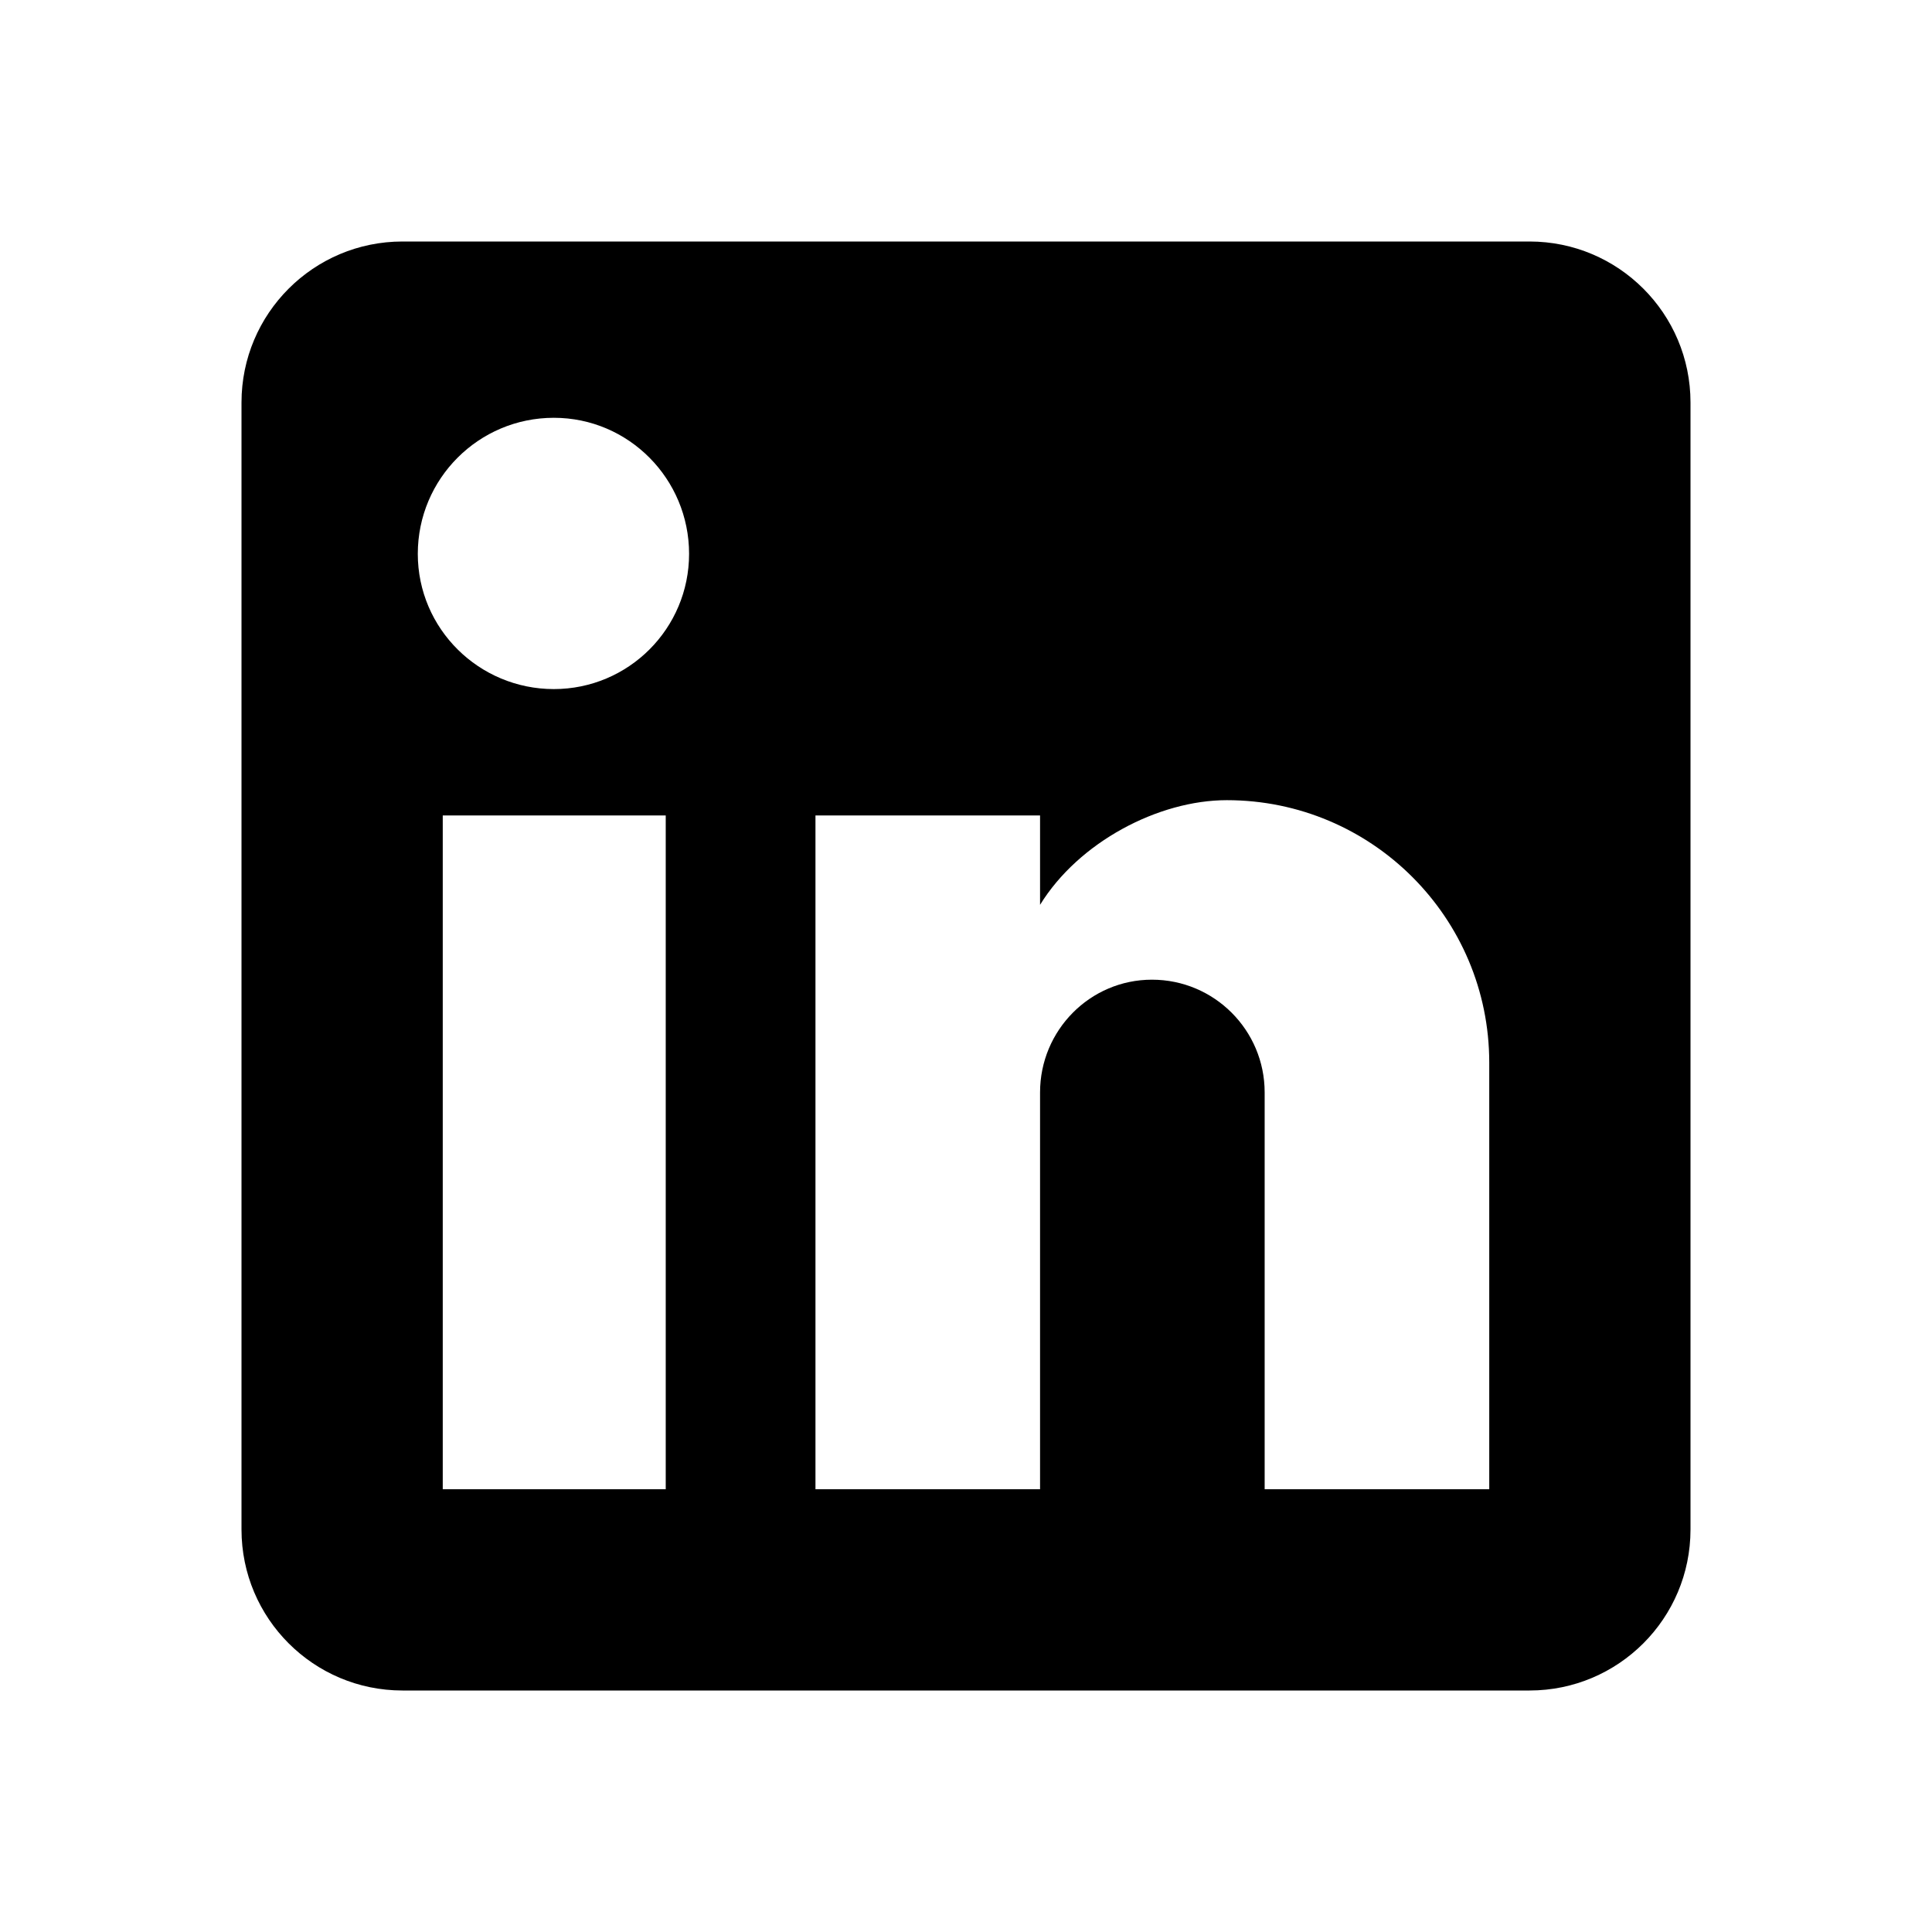
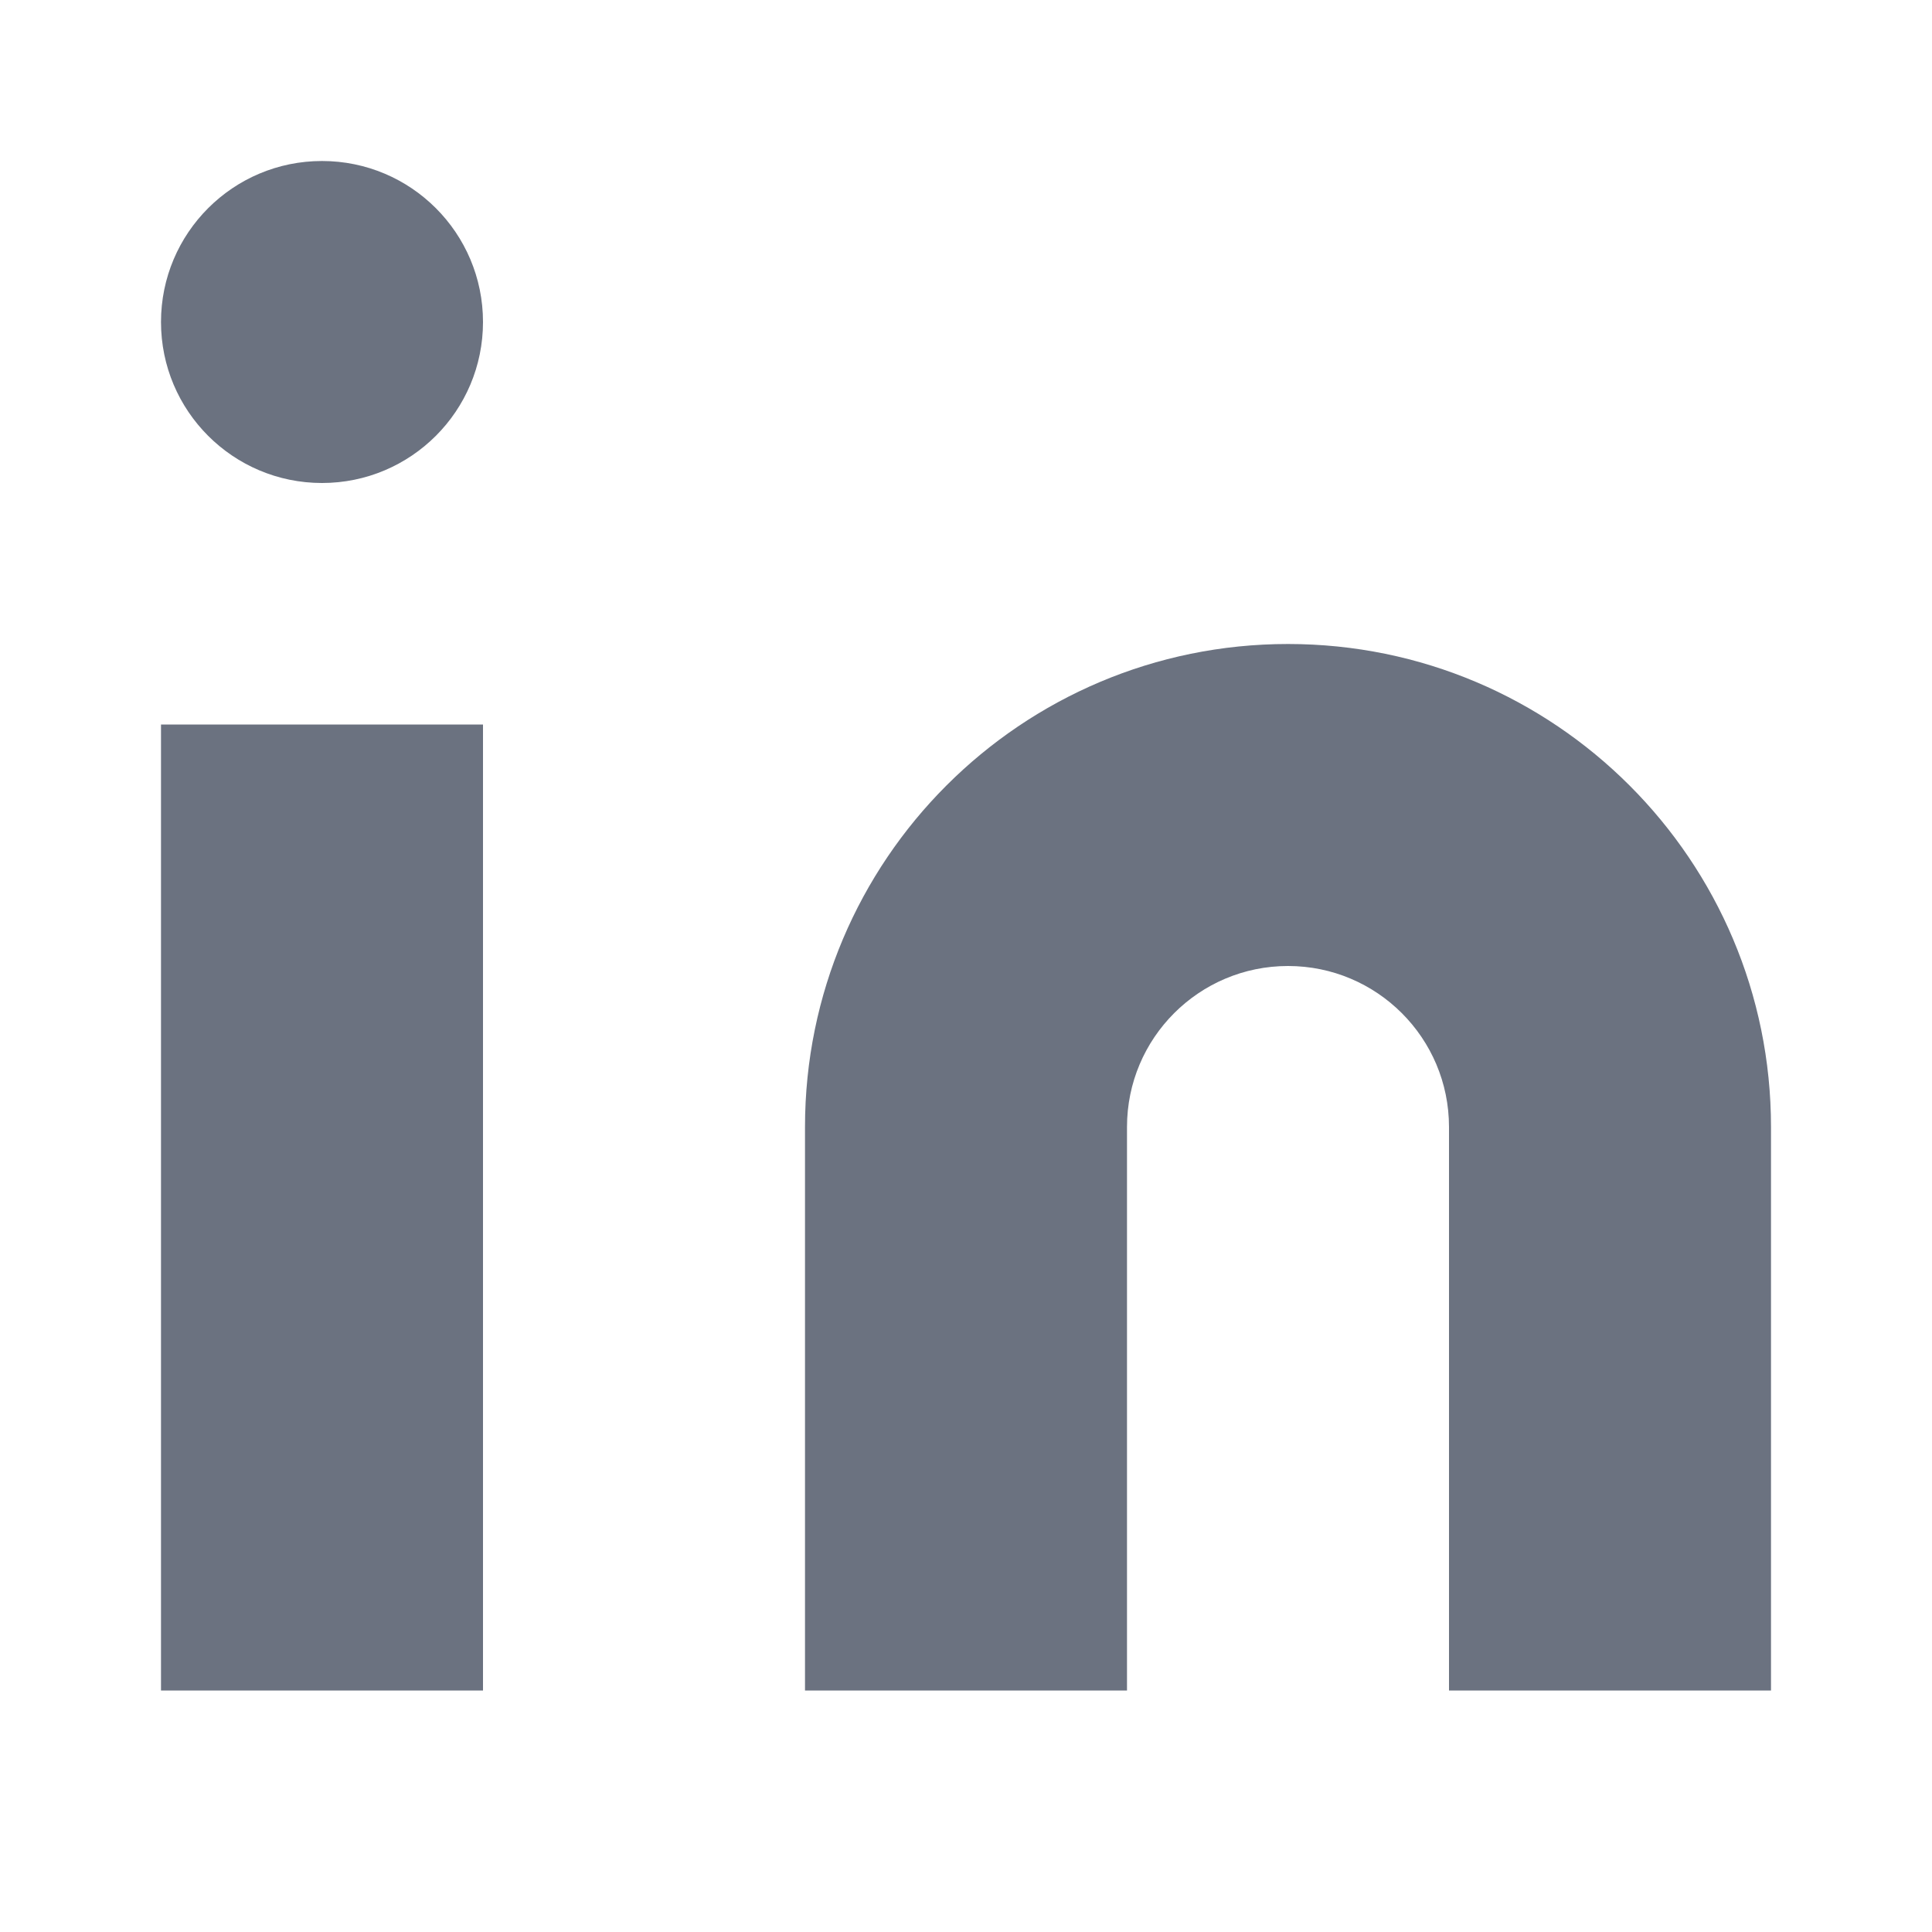
- <svg xmlns="http://www.w3.org/2000/svg" version="1.1" width="24" height="24" viewBox="0 0 24 24">
-   <path d="M19 3A2 2 0 0 1 21 5V19A2 2 0 0 1 19 21H5A2 2 0 0 1 3 19V5A2 2 0 0 1 5 3H19M18.5 18.5V13.2A3.26 3.26 0 0 0 15.24 9.94C14.39 9.94 13.4 10.46 12.92 11.24V10.13H10.13V18.5H12.92V13.57C12.92 12.8 13.54 12.17 14.31 12.17A1.4 1.4 0 0 1 15.71 13.57V18.5H18.5M6.88 8.56A1.68 1.68 0 0 0 8.56 6.88C8.56 5.95 7.81 5.19 6.88 5.19A1.69 1.69 0 0 0 5.19 6.88C5.19 7.81 5.95 8.56 6.88 8.56M8.27 18.5V10.13H5.5V18.5H8.27Z" />
+ <svg xmlns="http://www.w3.org/2000/svg" version="1.1" fill="currentColor" style="color: rgb(107 114 128);" stroke="currentColor" stroke-linecap="round" stroke-linejoin="round" stroke-width="0" width="24" height="24" viewBox="0 0 24 24">
+   <path stroke="none" d="M16 8a6 6 0 016 6v7h-4v-7a2 2 0 00-2-2 2 2 0 00-2 2v7h-4v-7a6 6 0 016-6zM2 9h4v12H2z" />
+   <circle cx="4" cy="4" r="2" stroke="none" />
</svg>
